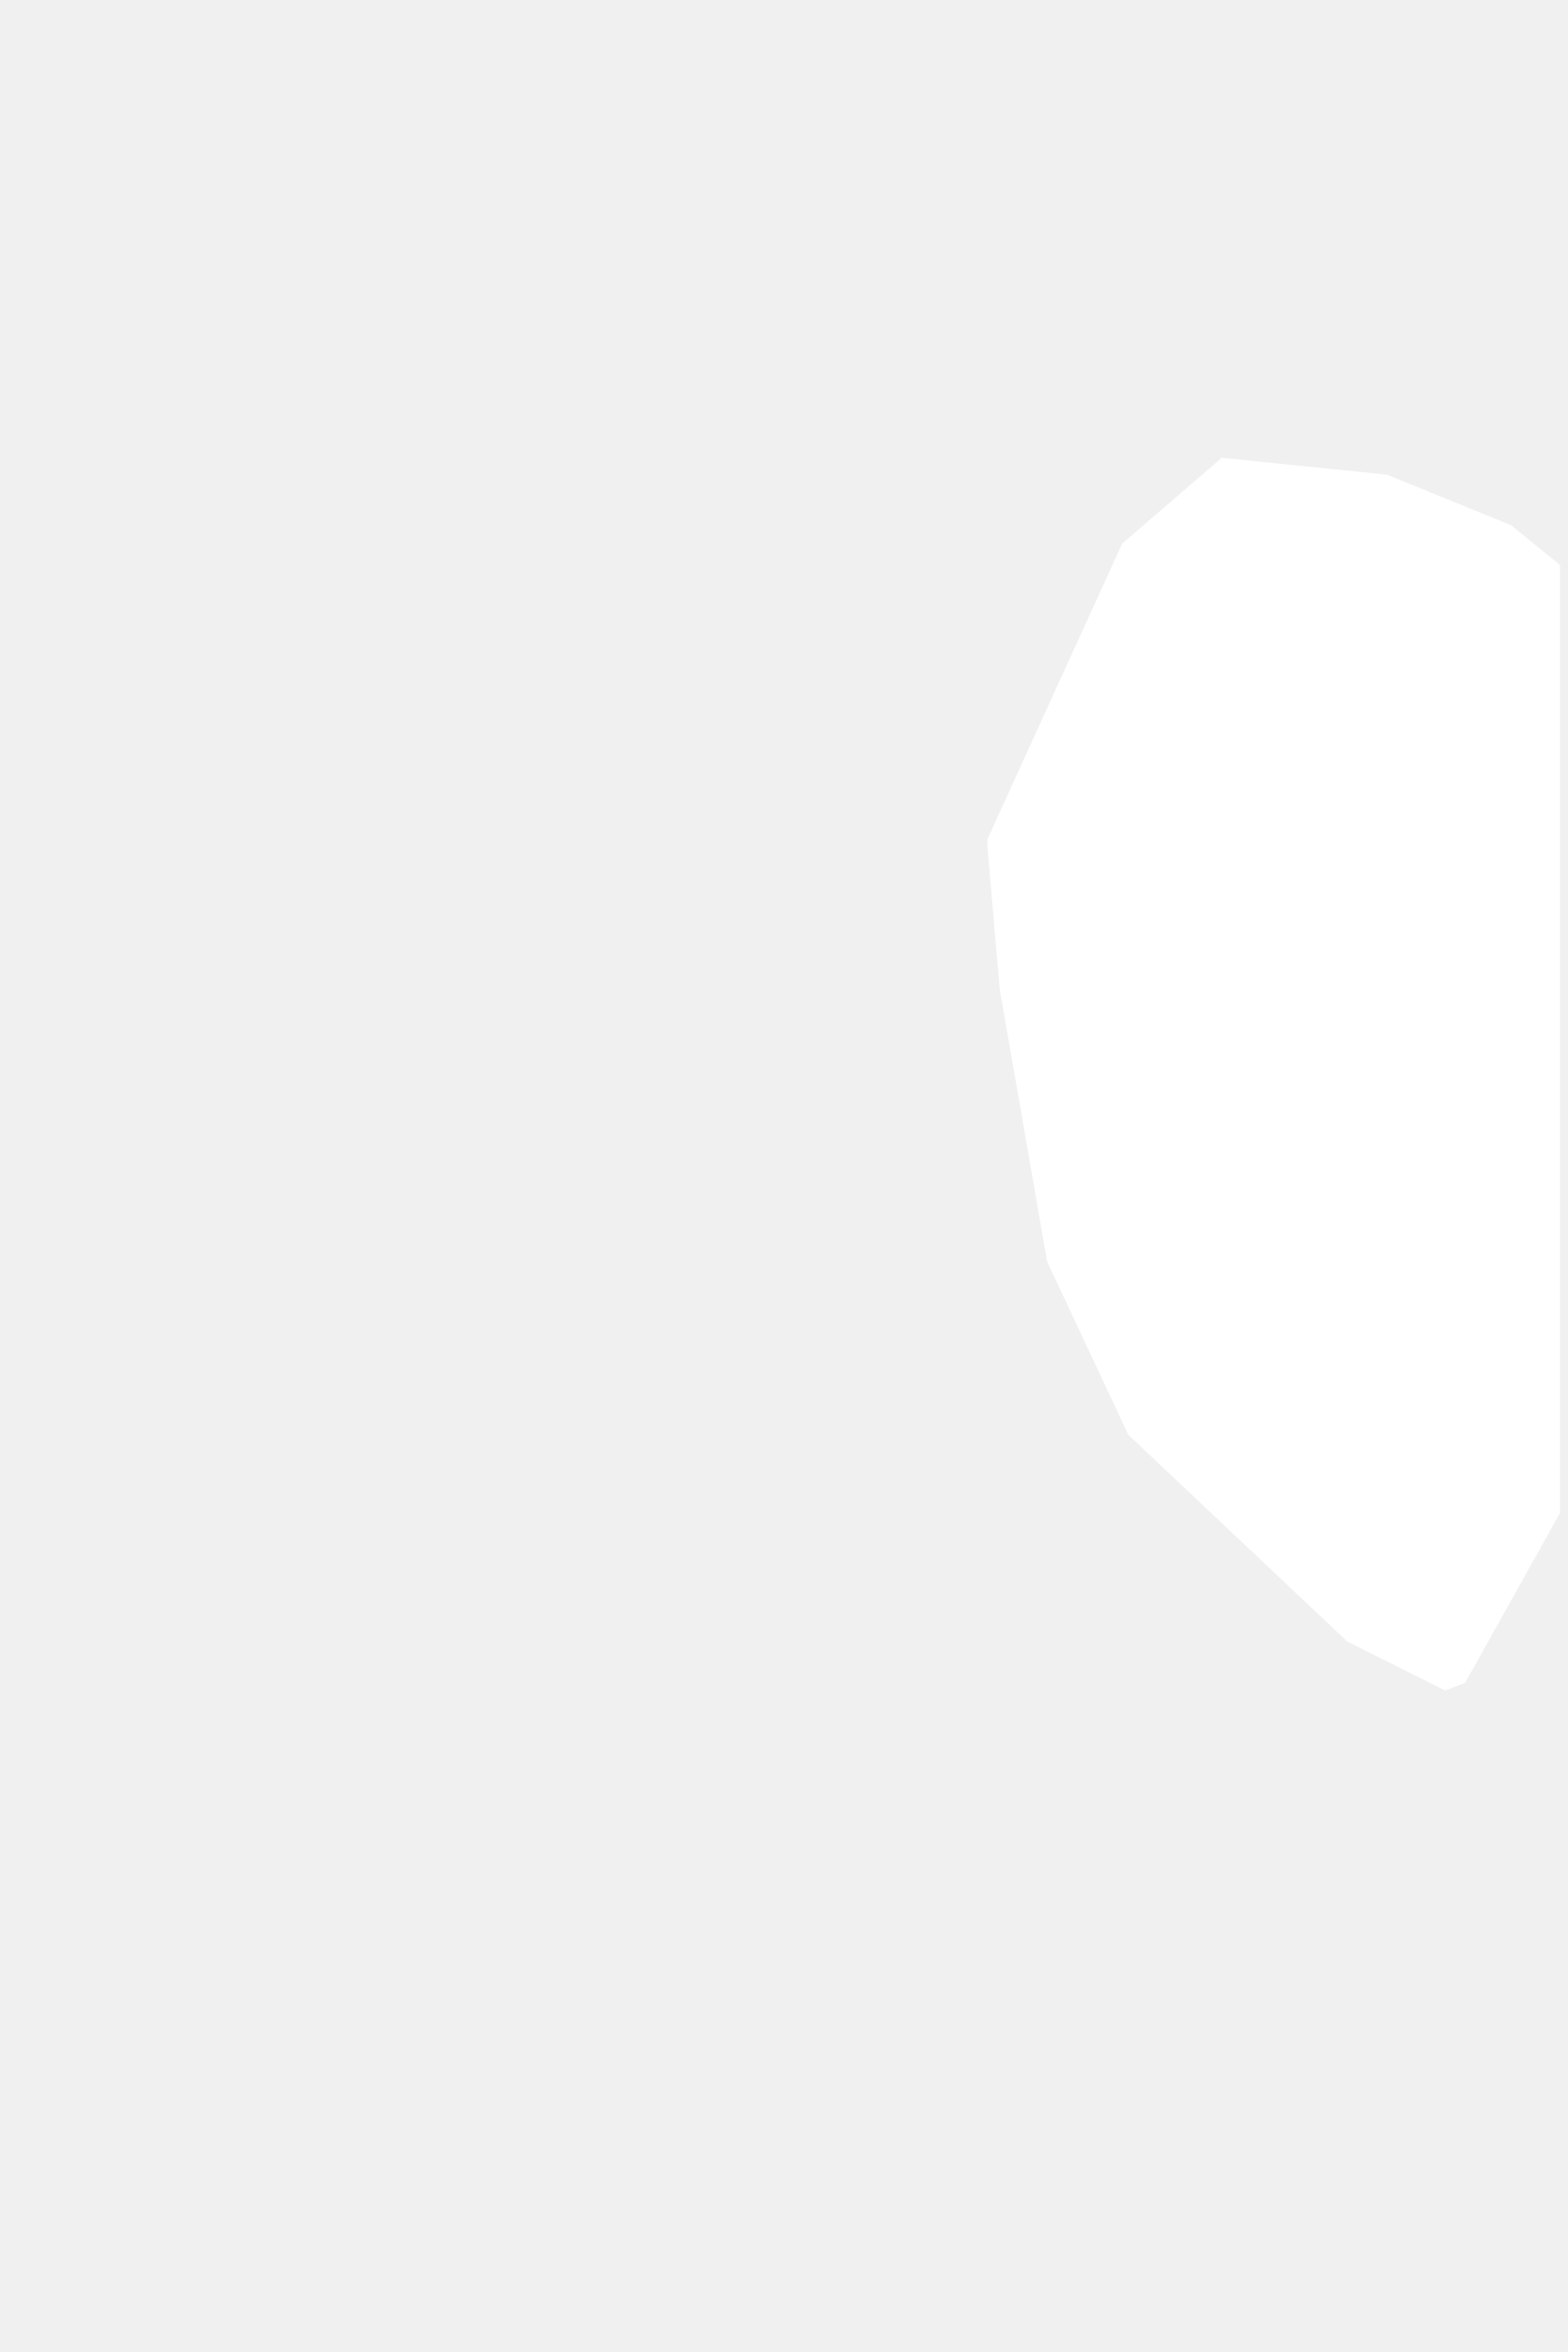
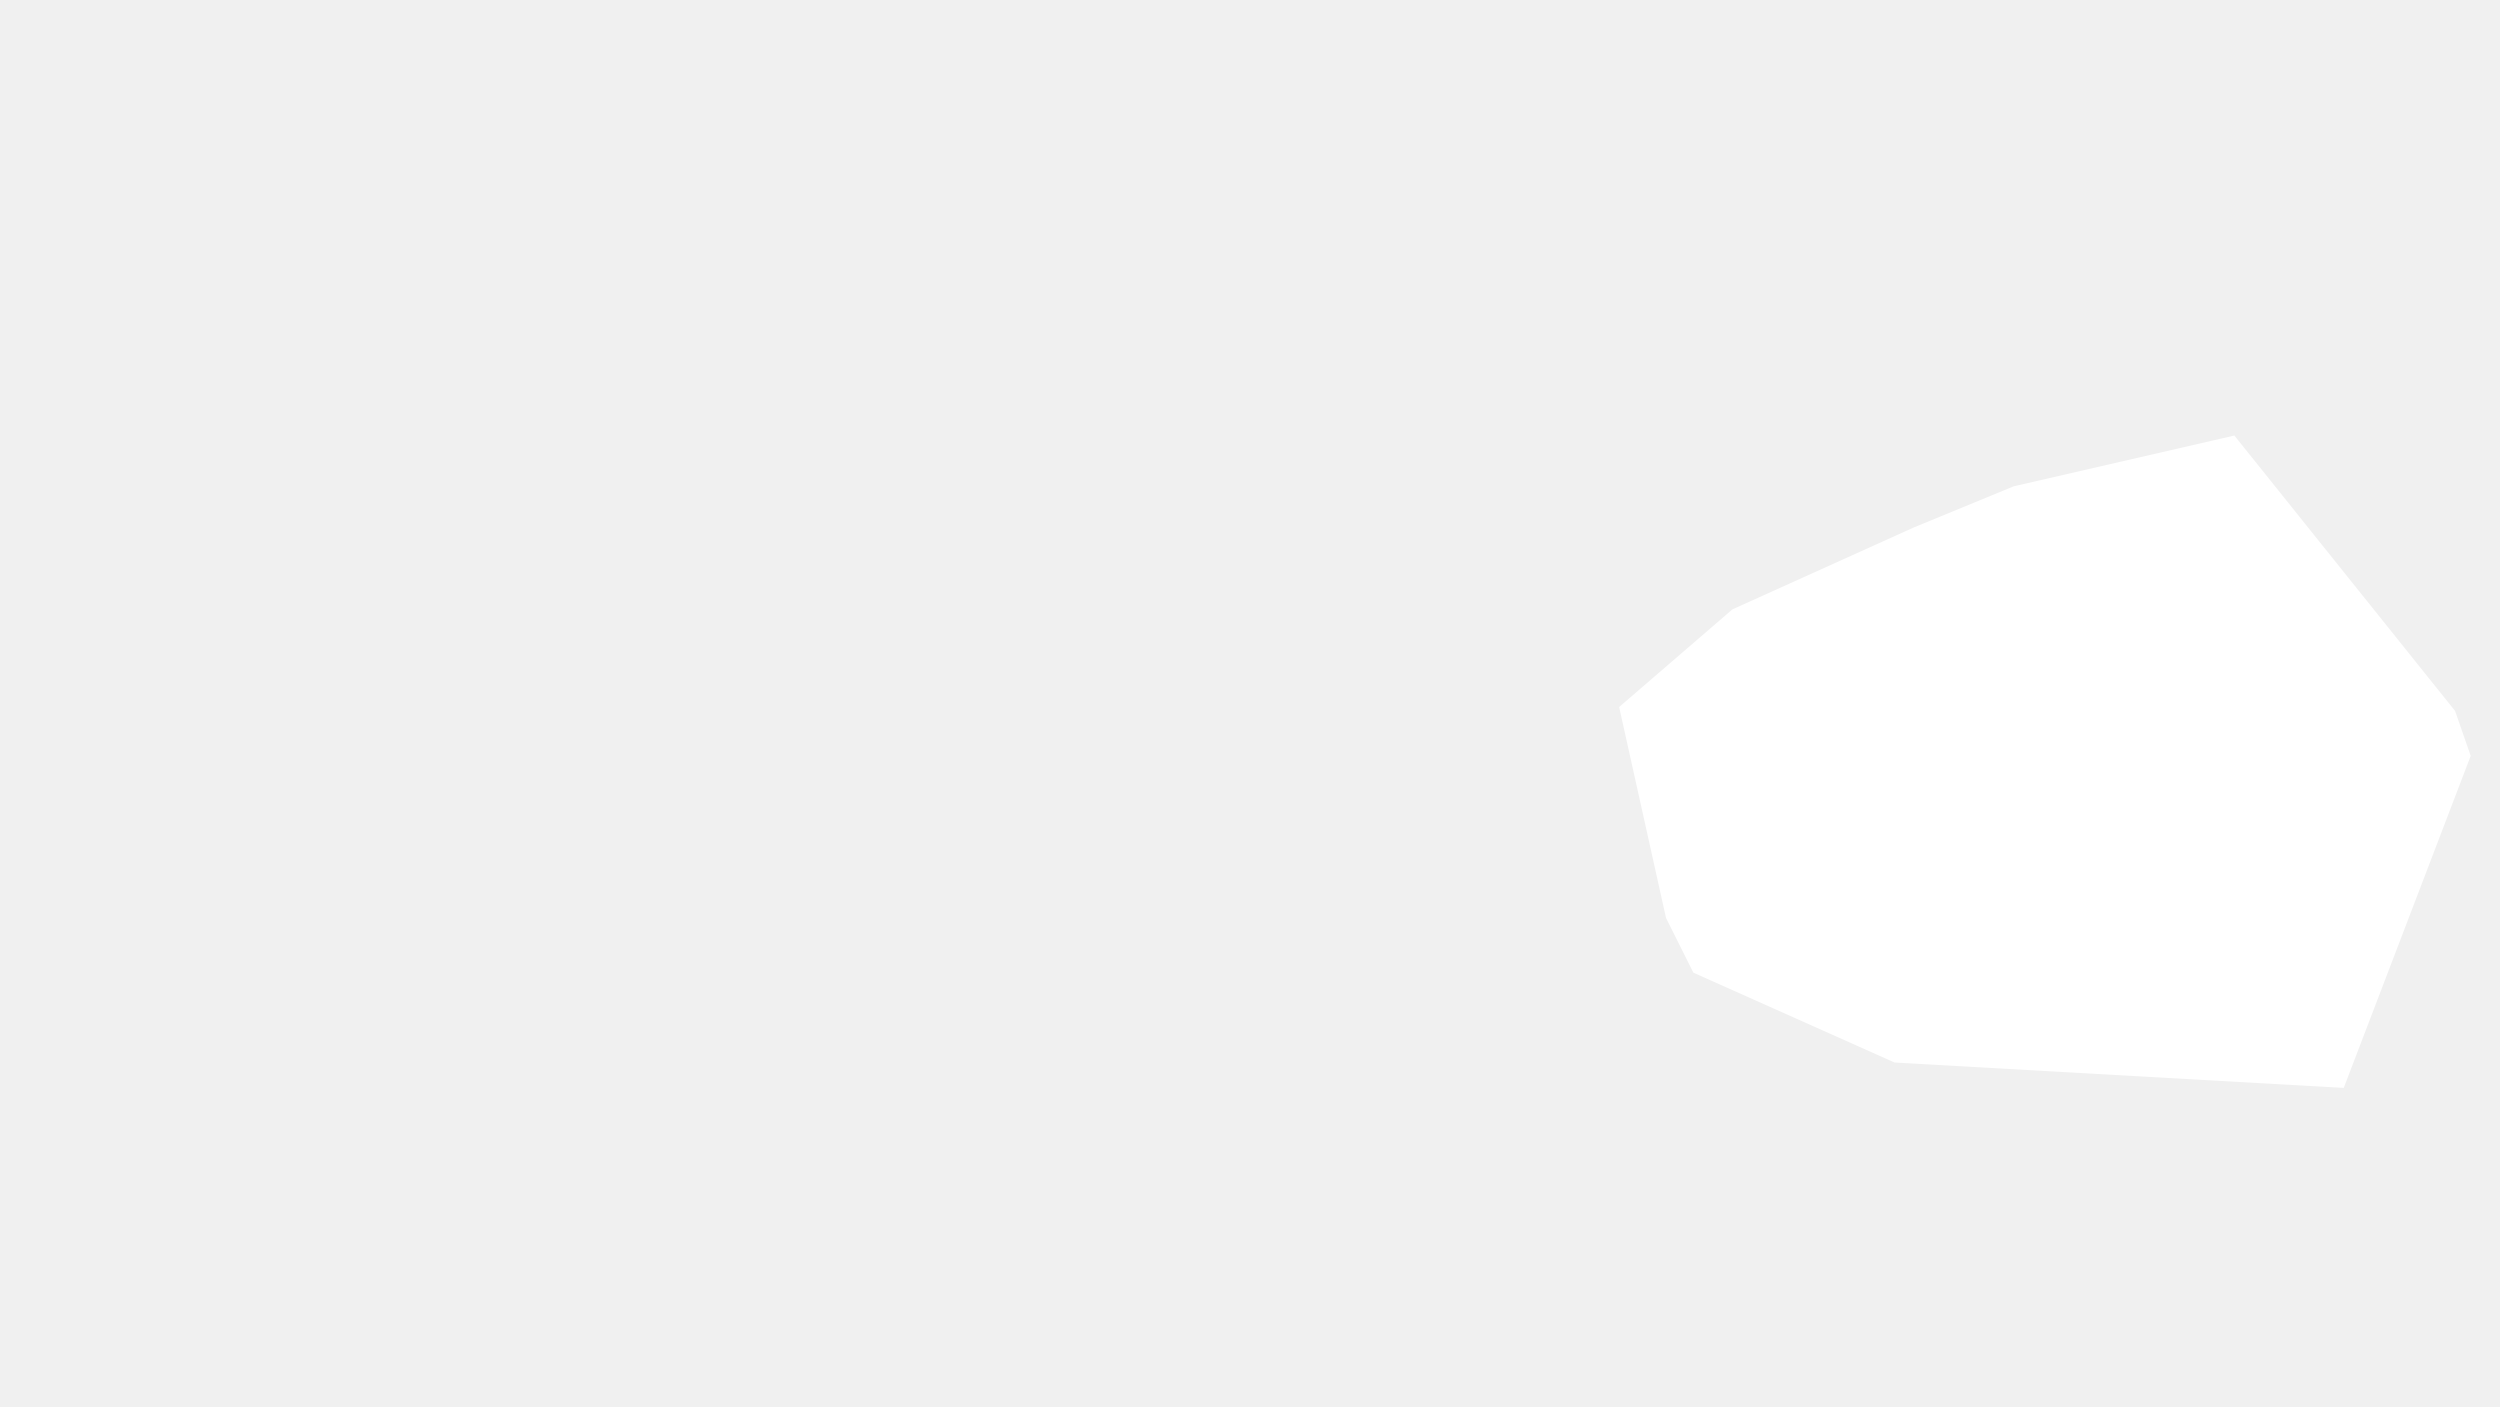
- <svg xmlns="http://www.w3.org/2000/svg" viewBox="0 0 1024 1536">
-   <polygon points="645.0,548.0 733.0,355.0 798.0,299.0 906.0,310.0 987.0,343.0 1019.0,369.0 1019.0,988.0 957.0,1099.0 944.0,1104.0 880.0,1072.0 737.0,937.0 684.0,824.0 653.0,646.0 645.0,553.0" fill="white" />
+ <svg xmlns="http://www.w3.org/2000/svg" viewBox="0 0 1280 720">
+   <polygon points="829.0,362.0 887.0,312.0 980.0,270.0 1031.0,249.0 1144.0,223.0 1257.0,364.0 1265.0,387.0 1200.0,557.0 970.0,544.0 867.0,498.0 853.0,470.0" fill="white" />
</svg>
